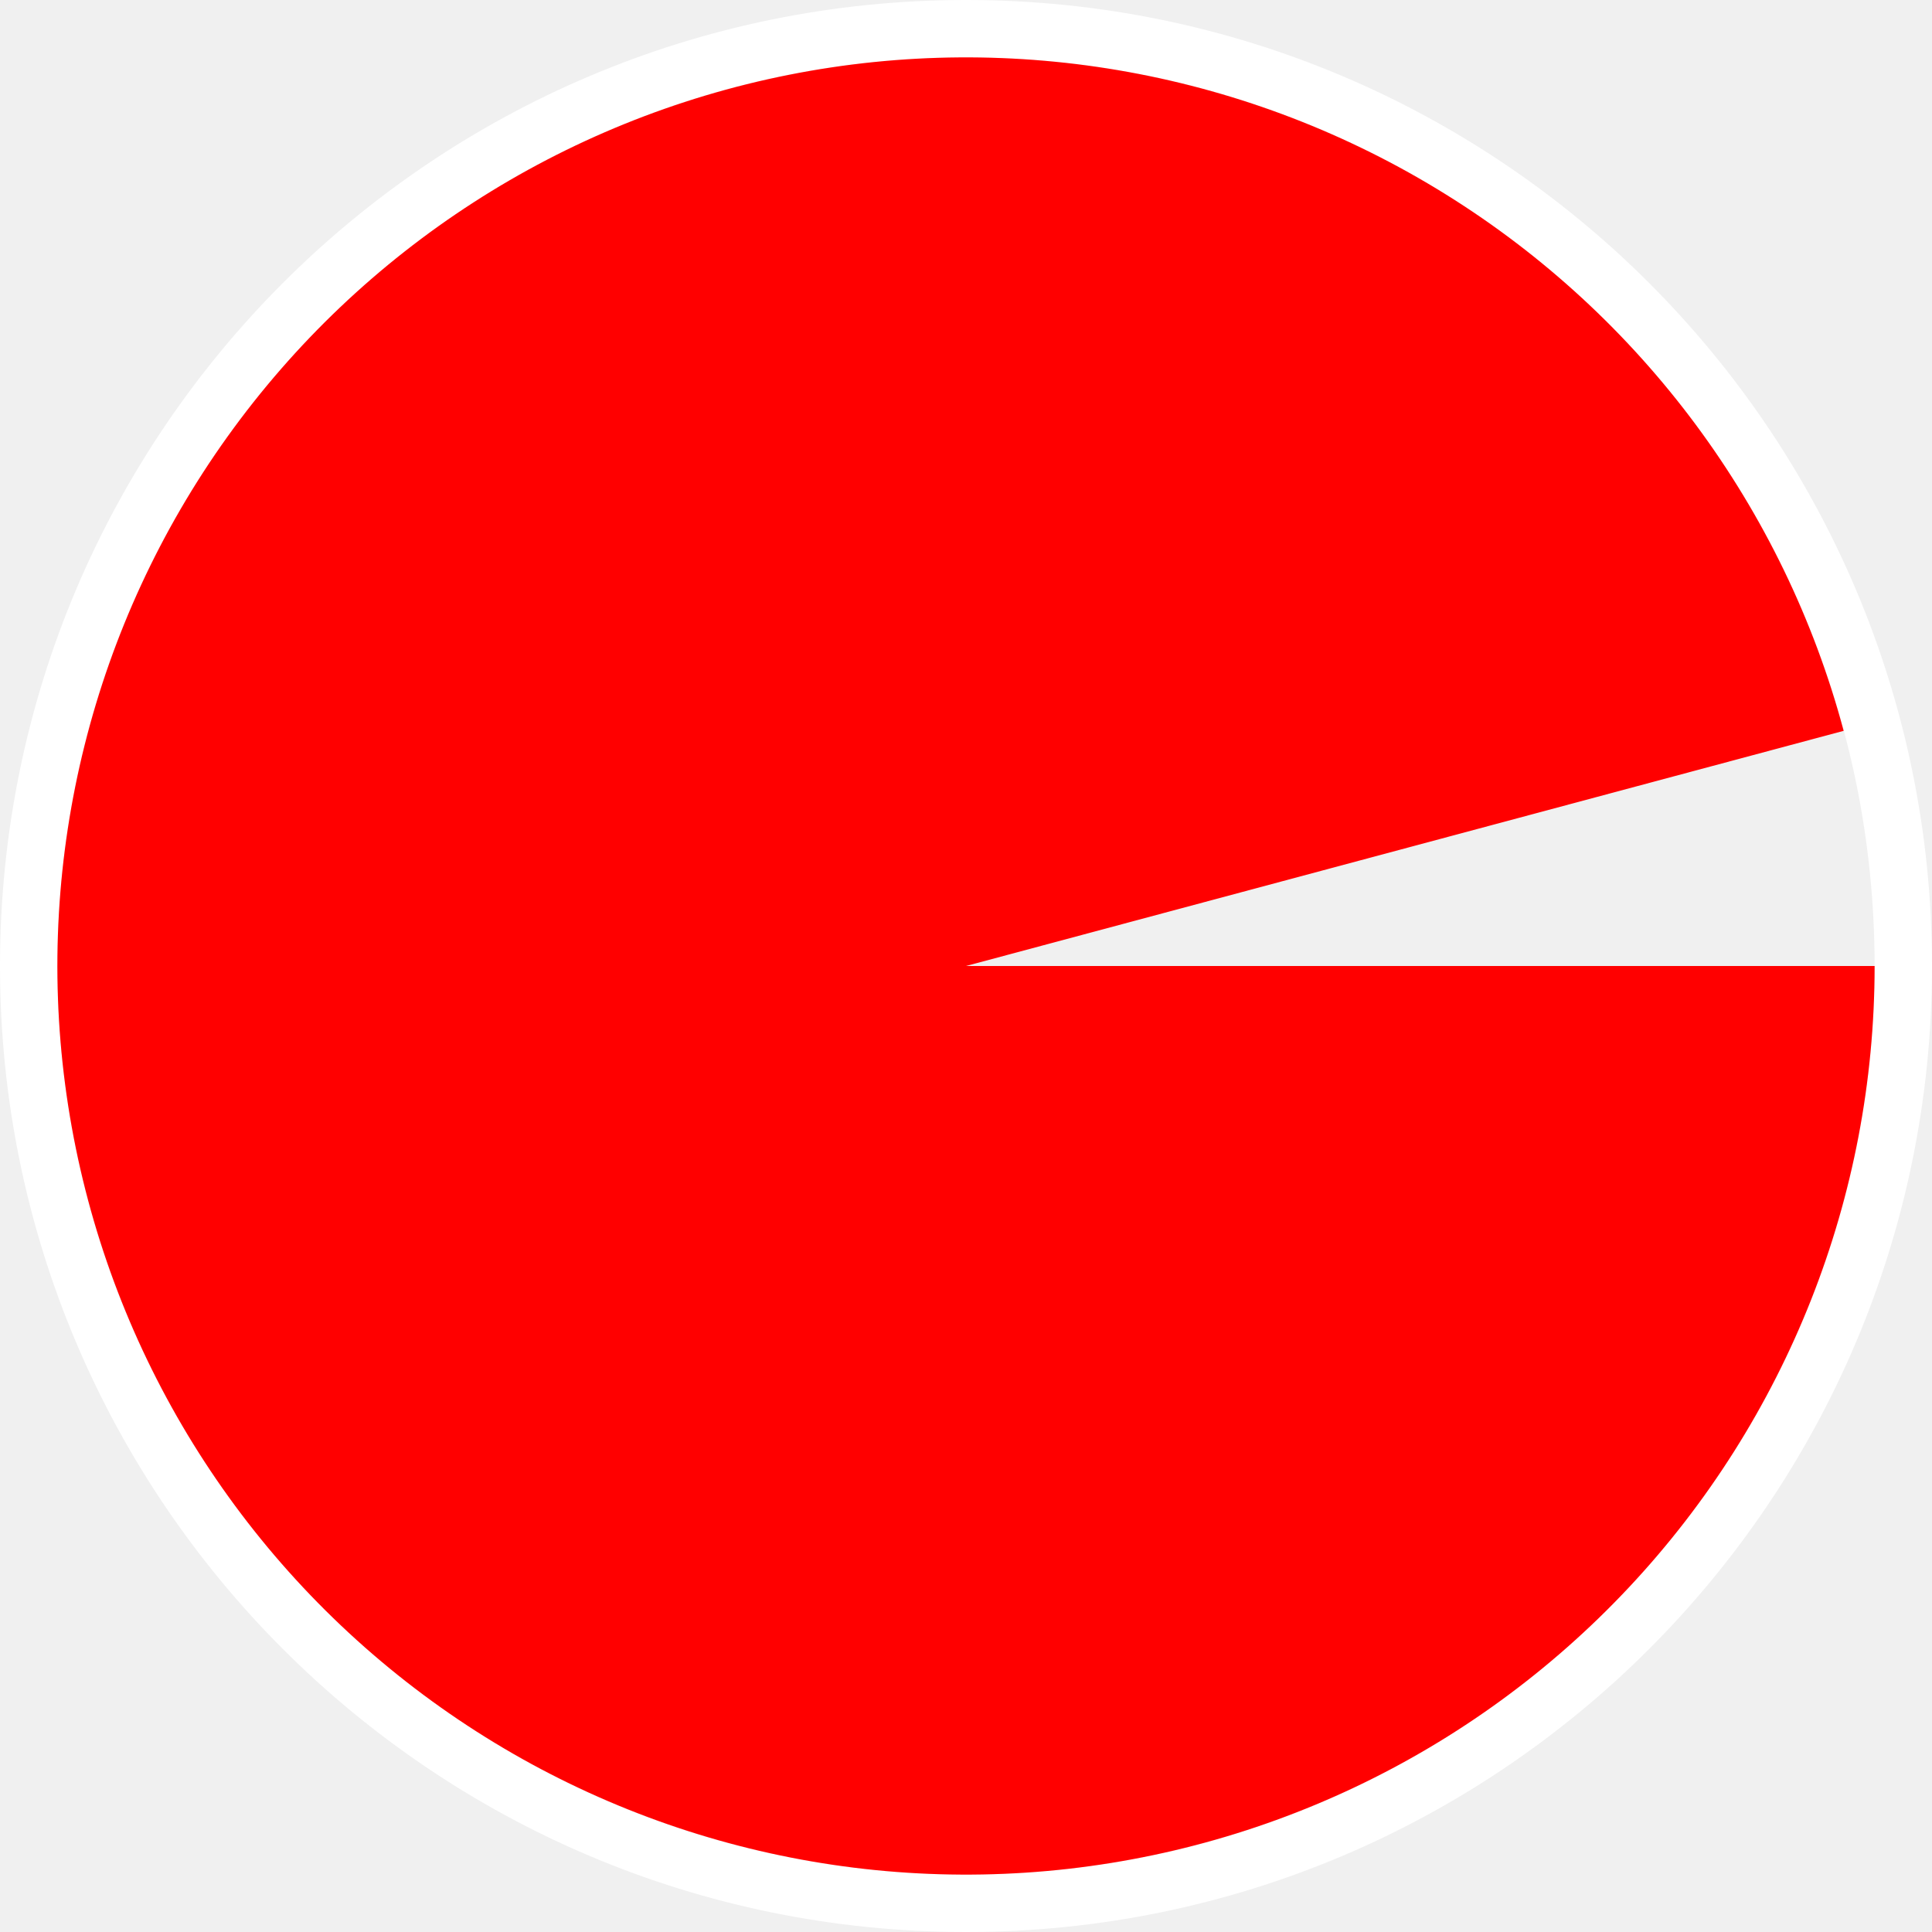
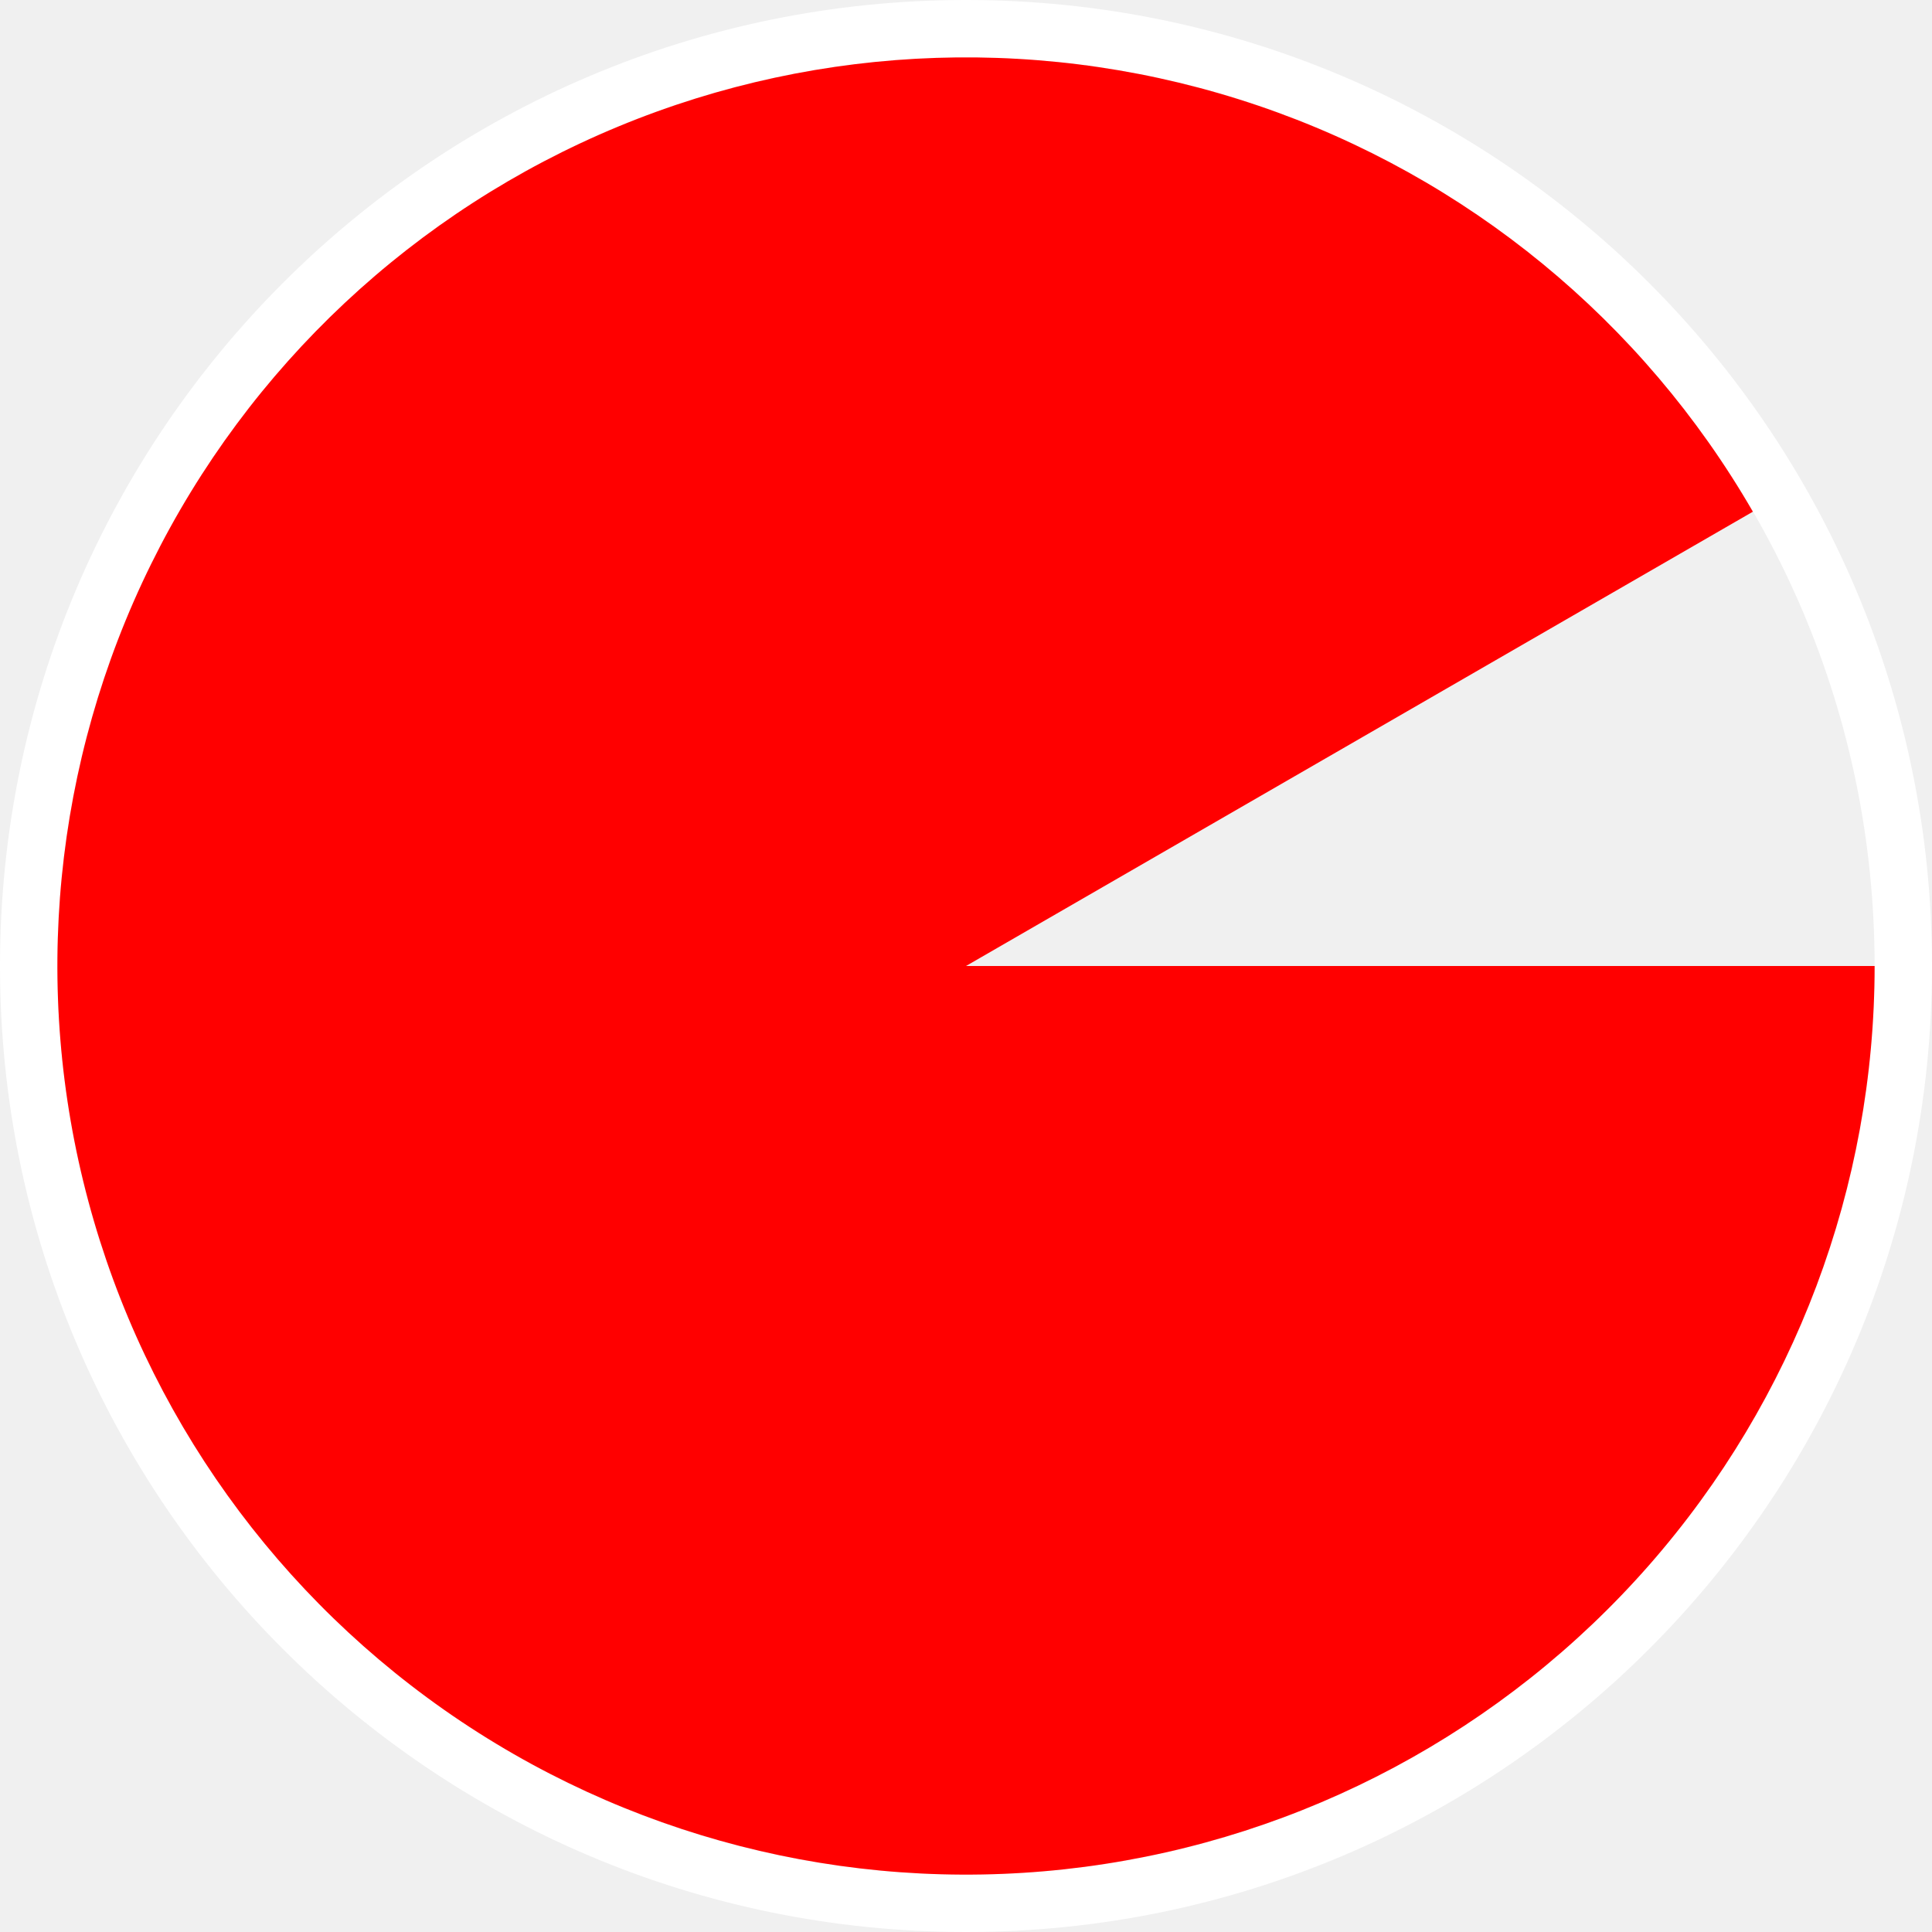
<svg xmlns="http://www.w3.org/2000/svg" width="101" height="101" viewBox="0 0 101 101" fill="none">
  <circle cx="50.5" cy="50.5" r="49" stroke="white" stroke-width="3" />
-   <path d="M98 50.5C98 62.56 93.413 74.168 85.168 82.971C76.924 91.773 65.641 97.109 53.607 97.898C41.572 98.687 29.689 94.869 20.366 87.218C11.044 79.567 4.981 68.657 3.406 56.7C1.832 44.743 4.865 32.635 11.89 22.832C18.915 13.029 29.405 6.265 41.233 3.913C53.062 1.56 65.342 3.794 75.583 10.163C85.825 16.531 93.26 26.557 96.382 38.206L50.5 50.5H98Z" fill="#FF0000" />
+   <path d="M98 50.5C98 62.024 93.811 73.155 86.212 81.819C78.614 90.483 68.125 96.09 56.7 97.594C45.275 99.098 33.692 96.397 24.11 89.995C14.529 83.593 7.601 73.925 4.619 62.794C1.636 51.663 2.802 39.827 7.899 29.491C12.995 19.156 21.676 11.026 32.322 6.616C42.969 2.206 54.856 1.817 65.768 5.521C76.681 9.225 85.874 16.77 91.636 26.75L50.5 50.5H98Z" fill="#FF0000" />
</svg>
